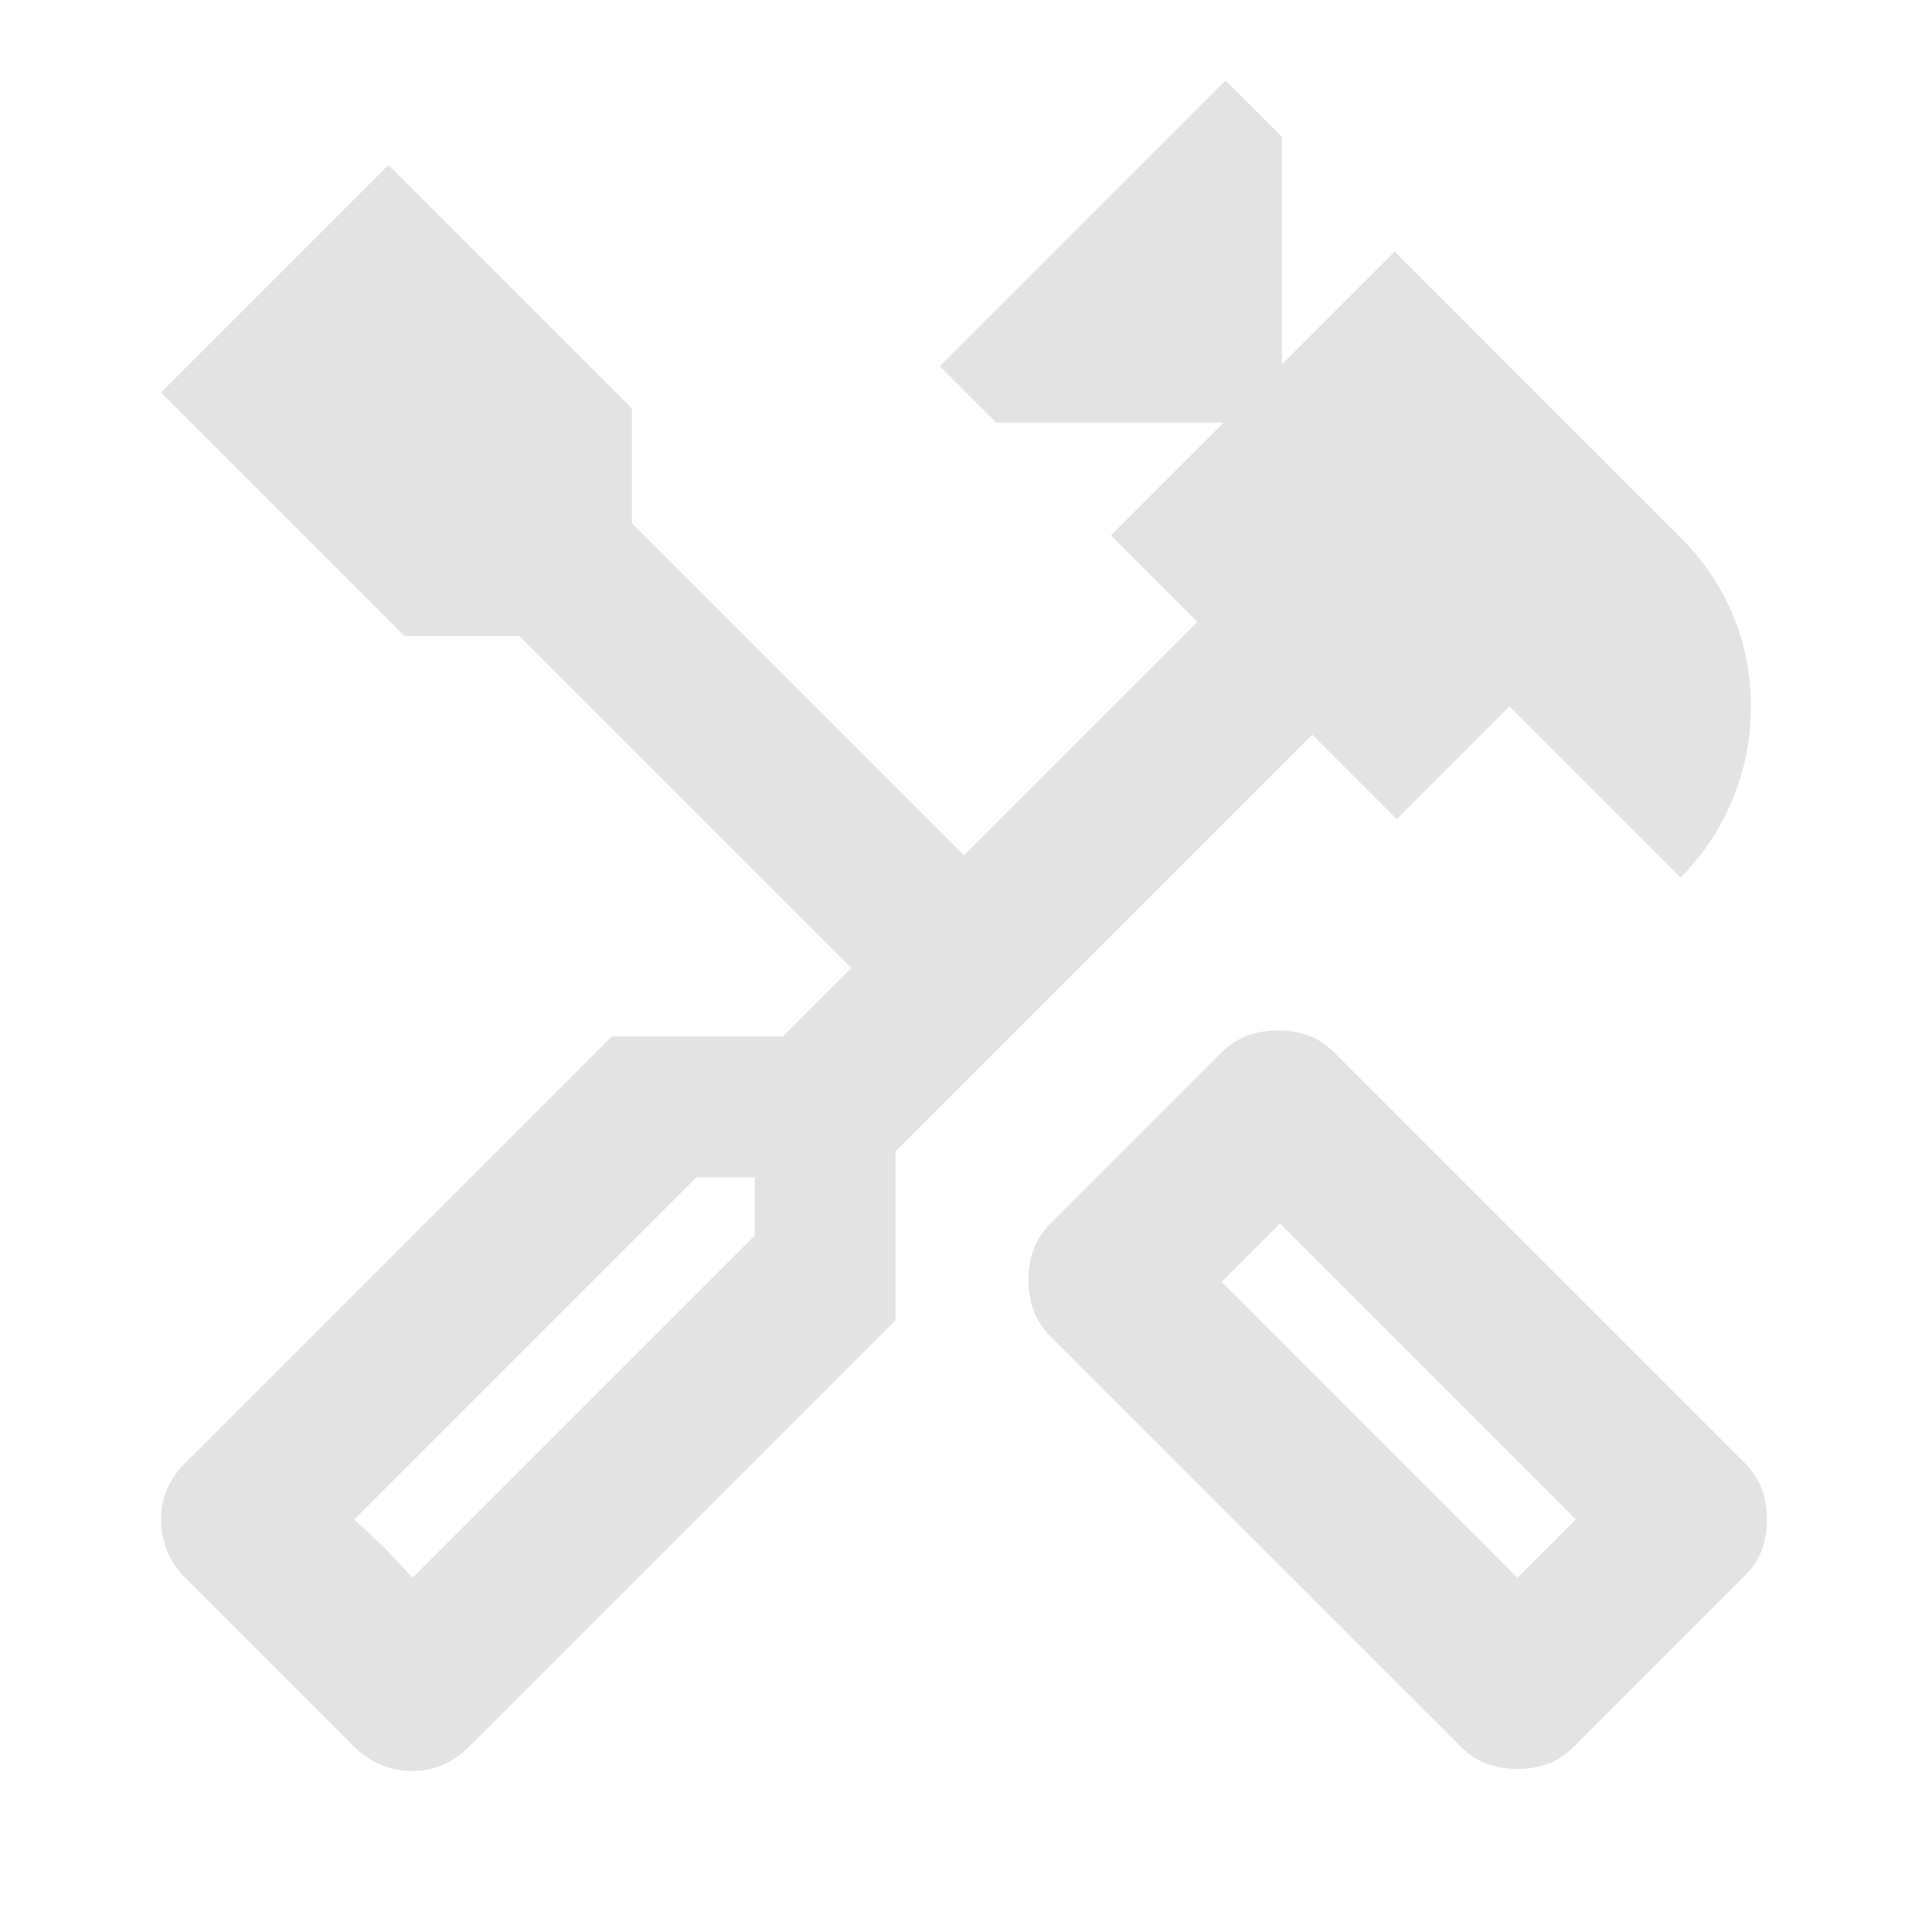
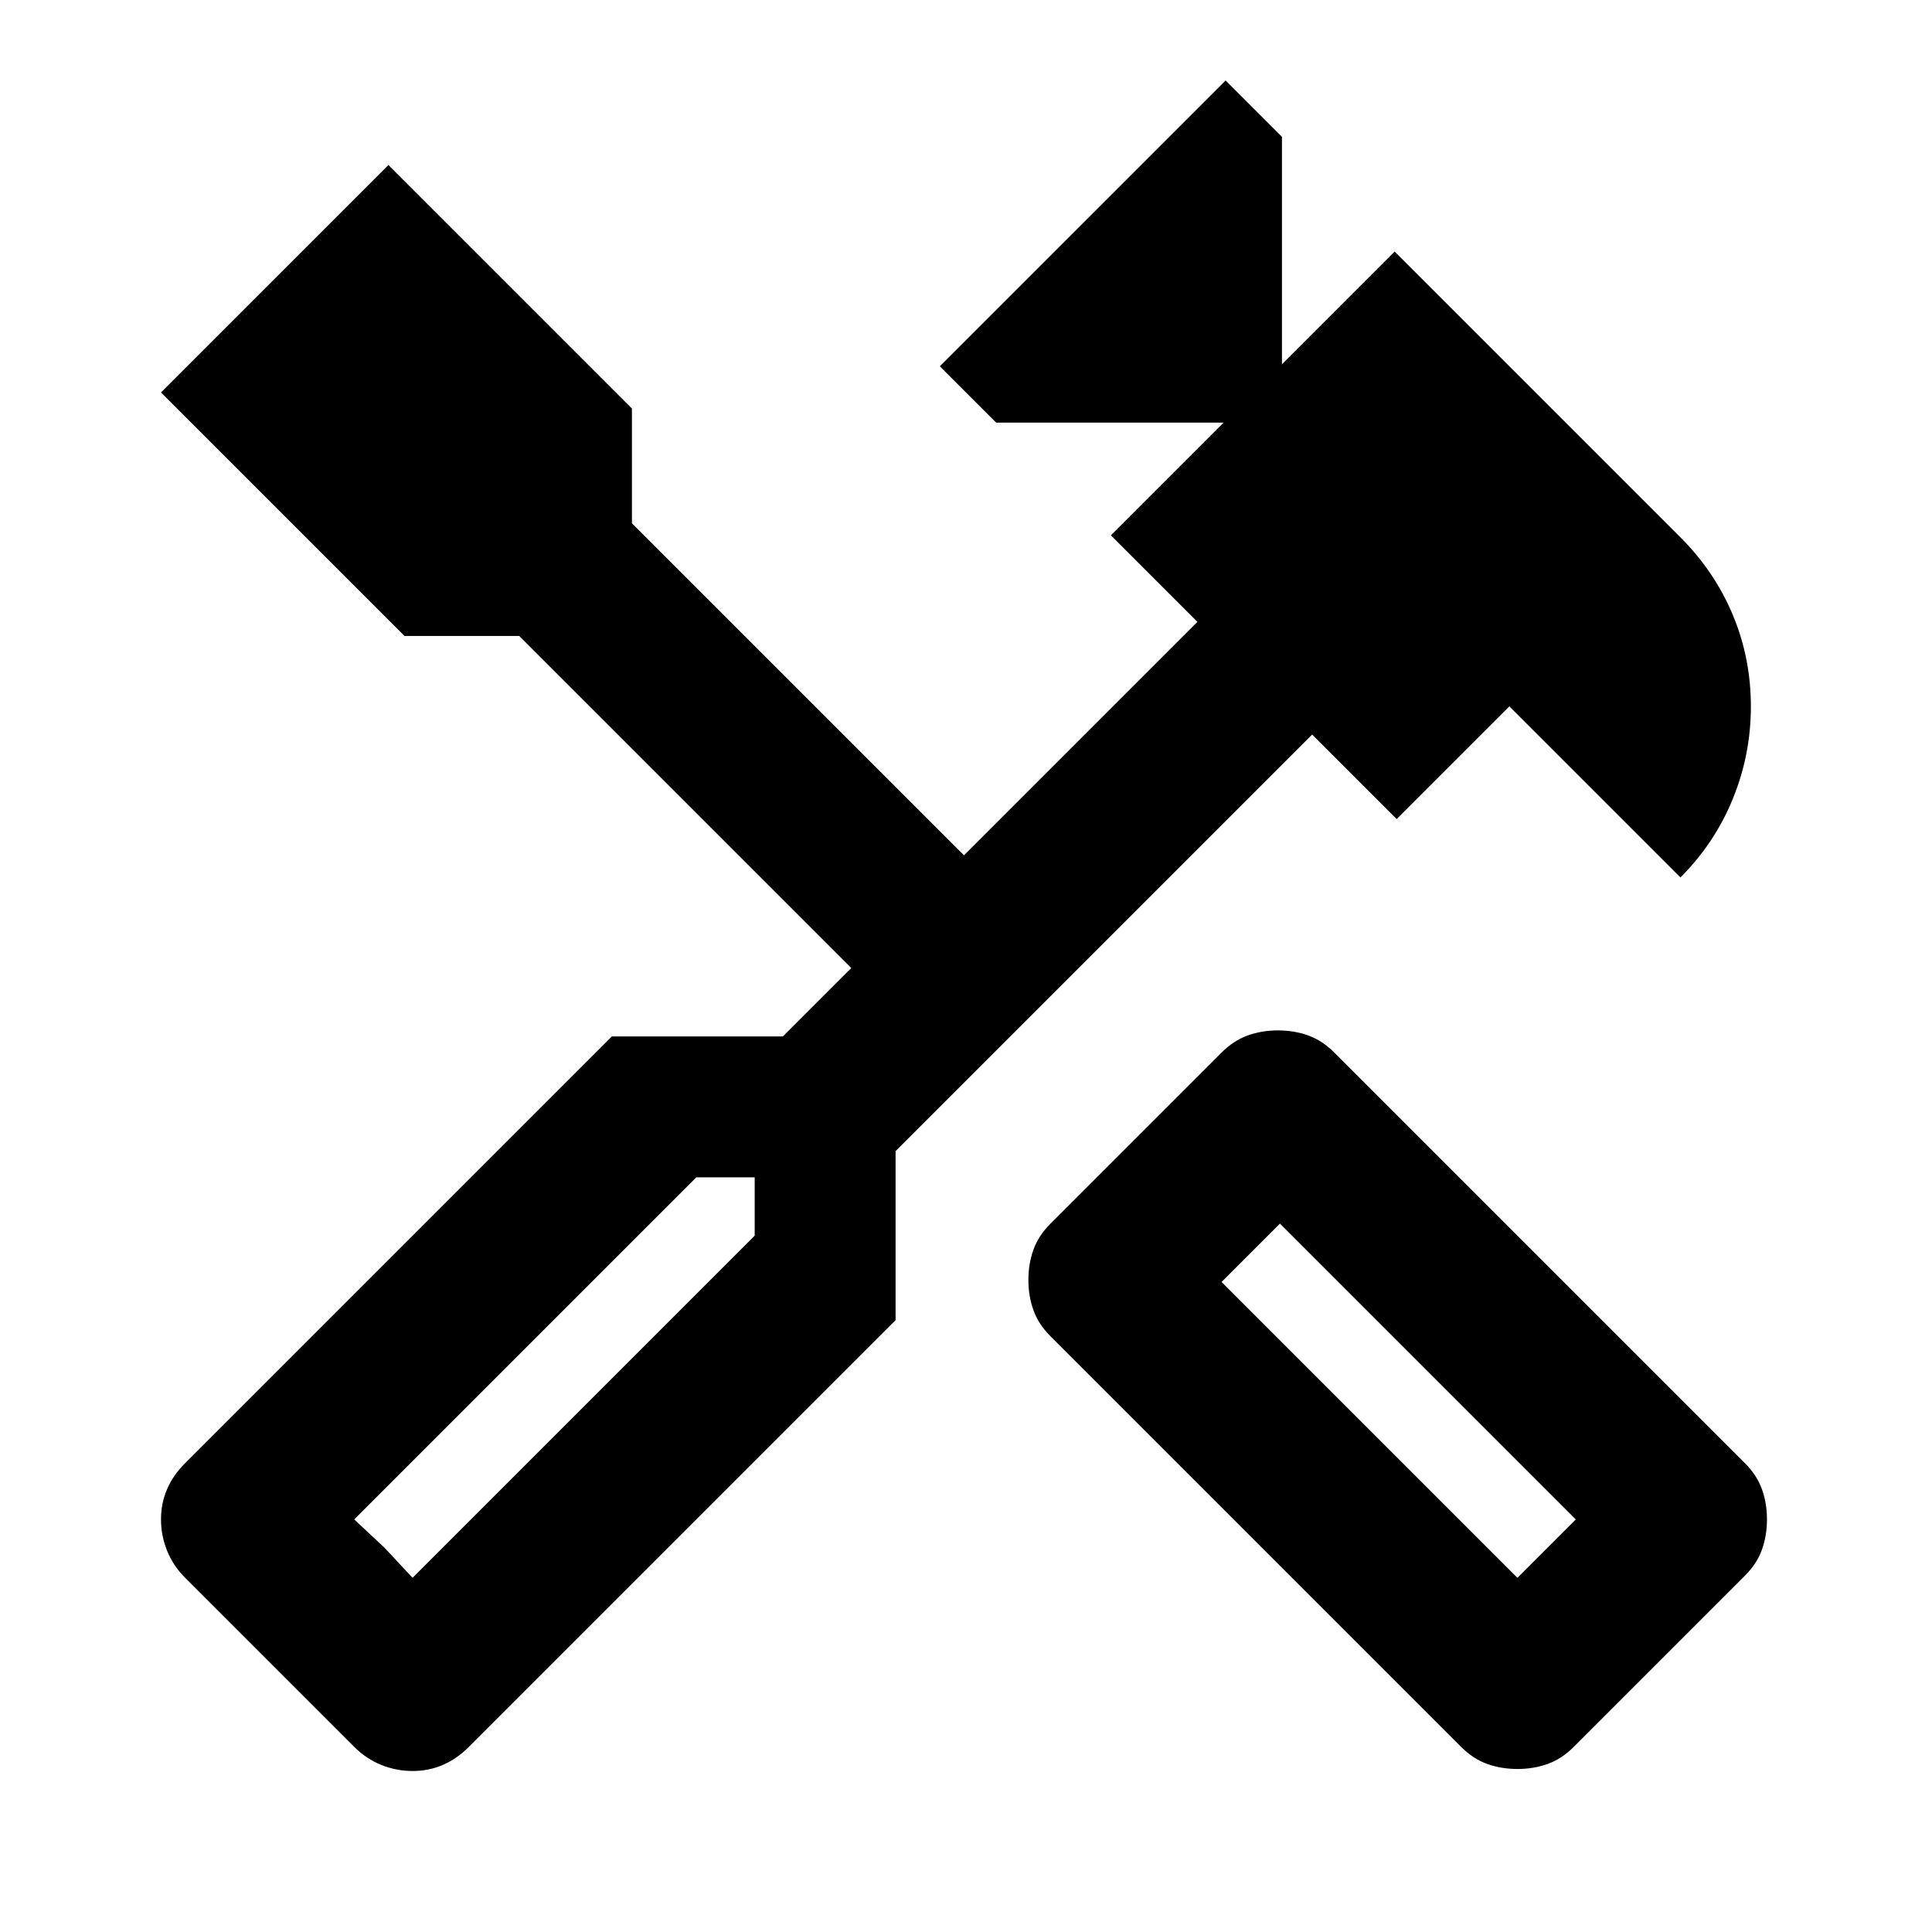
- <svg xmlns="http://www.w3.org/2000/svg" height="24px" viewBox="0 -960 960 960" width="24px" fill="#e3e3e3">
+ <svg xmlns="http://www.w3.org/2000/svg" viewBox="0 -960 960 960">
  <path d="M754-81q-8 0-15-2.5T726-92L522-296q-6-6-8.5-13t-2.5-15q0-8 2.5-15t8.5-13l85-85q6-6 13-8.5t15-2.5q8 0 15 2.5t13 8.5l204 204q6 6 8.5 13t2.5 15q0 8-2.5 15t-8.5 13l-85 85q-6 6-13 8.5T754-81Zm0-95 29-29-147-147-29 29 147 147ZM205-80q-8 0-15.5-3T176-92l-84-84q-6-6-9-13.5T80-205q0-8 3-15t9-13l212-212h85l34-34-165-165h-57L80-765l113-113 121 121v57l165 165 116-116-43-43 56-56H495l-28-28 142-142 28 28v113l56-56 142 142q17 17 26 38.5t9 45.5q0 24-9 46t-26 39l-85-85-56 56-42-42-207 207v84L233-92q-6 6-13 9t-15 3Zm0-96 170-170v-29h-29L176-205l29 29Zm0 0-29-29 15 14 14 15Zm549 0 29-29-29 29Z" />
</svg>
